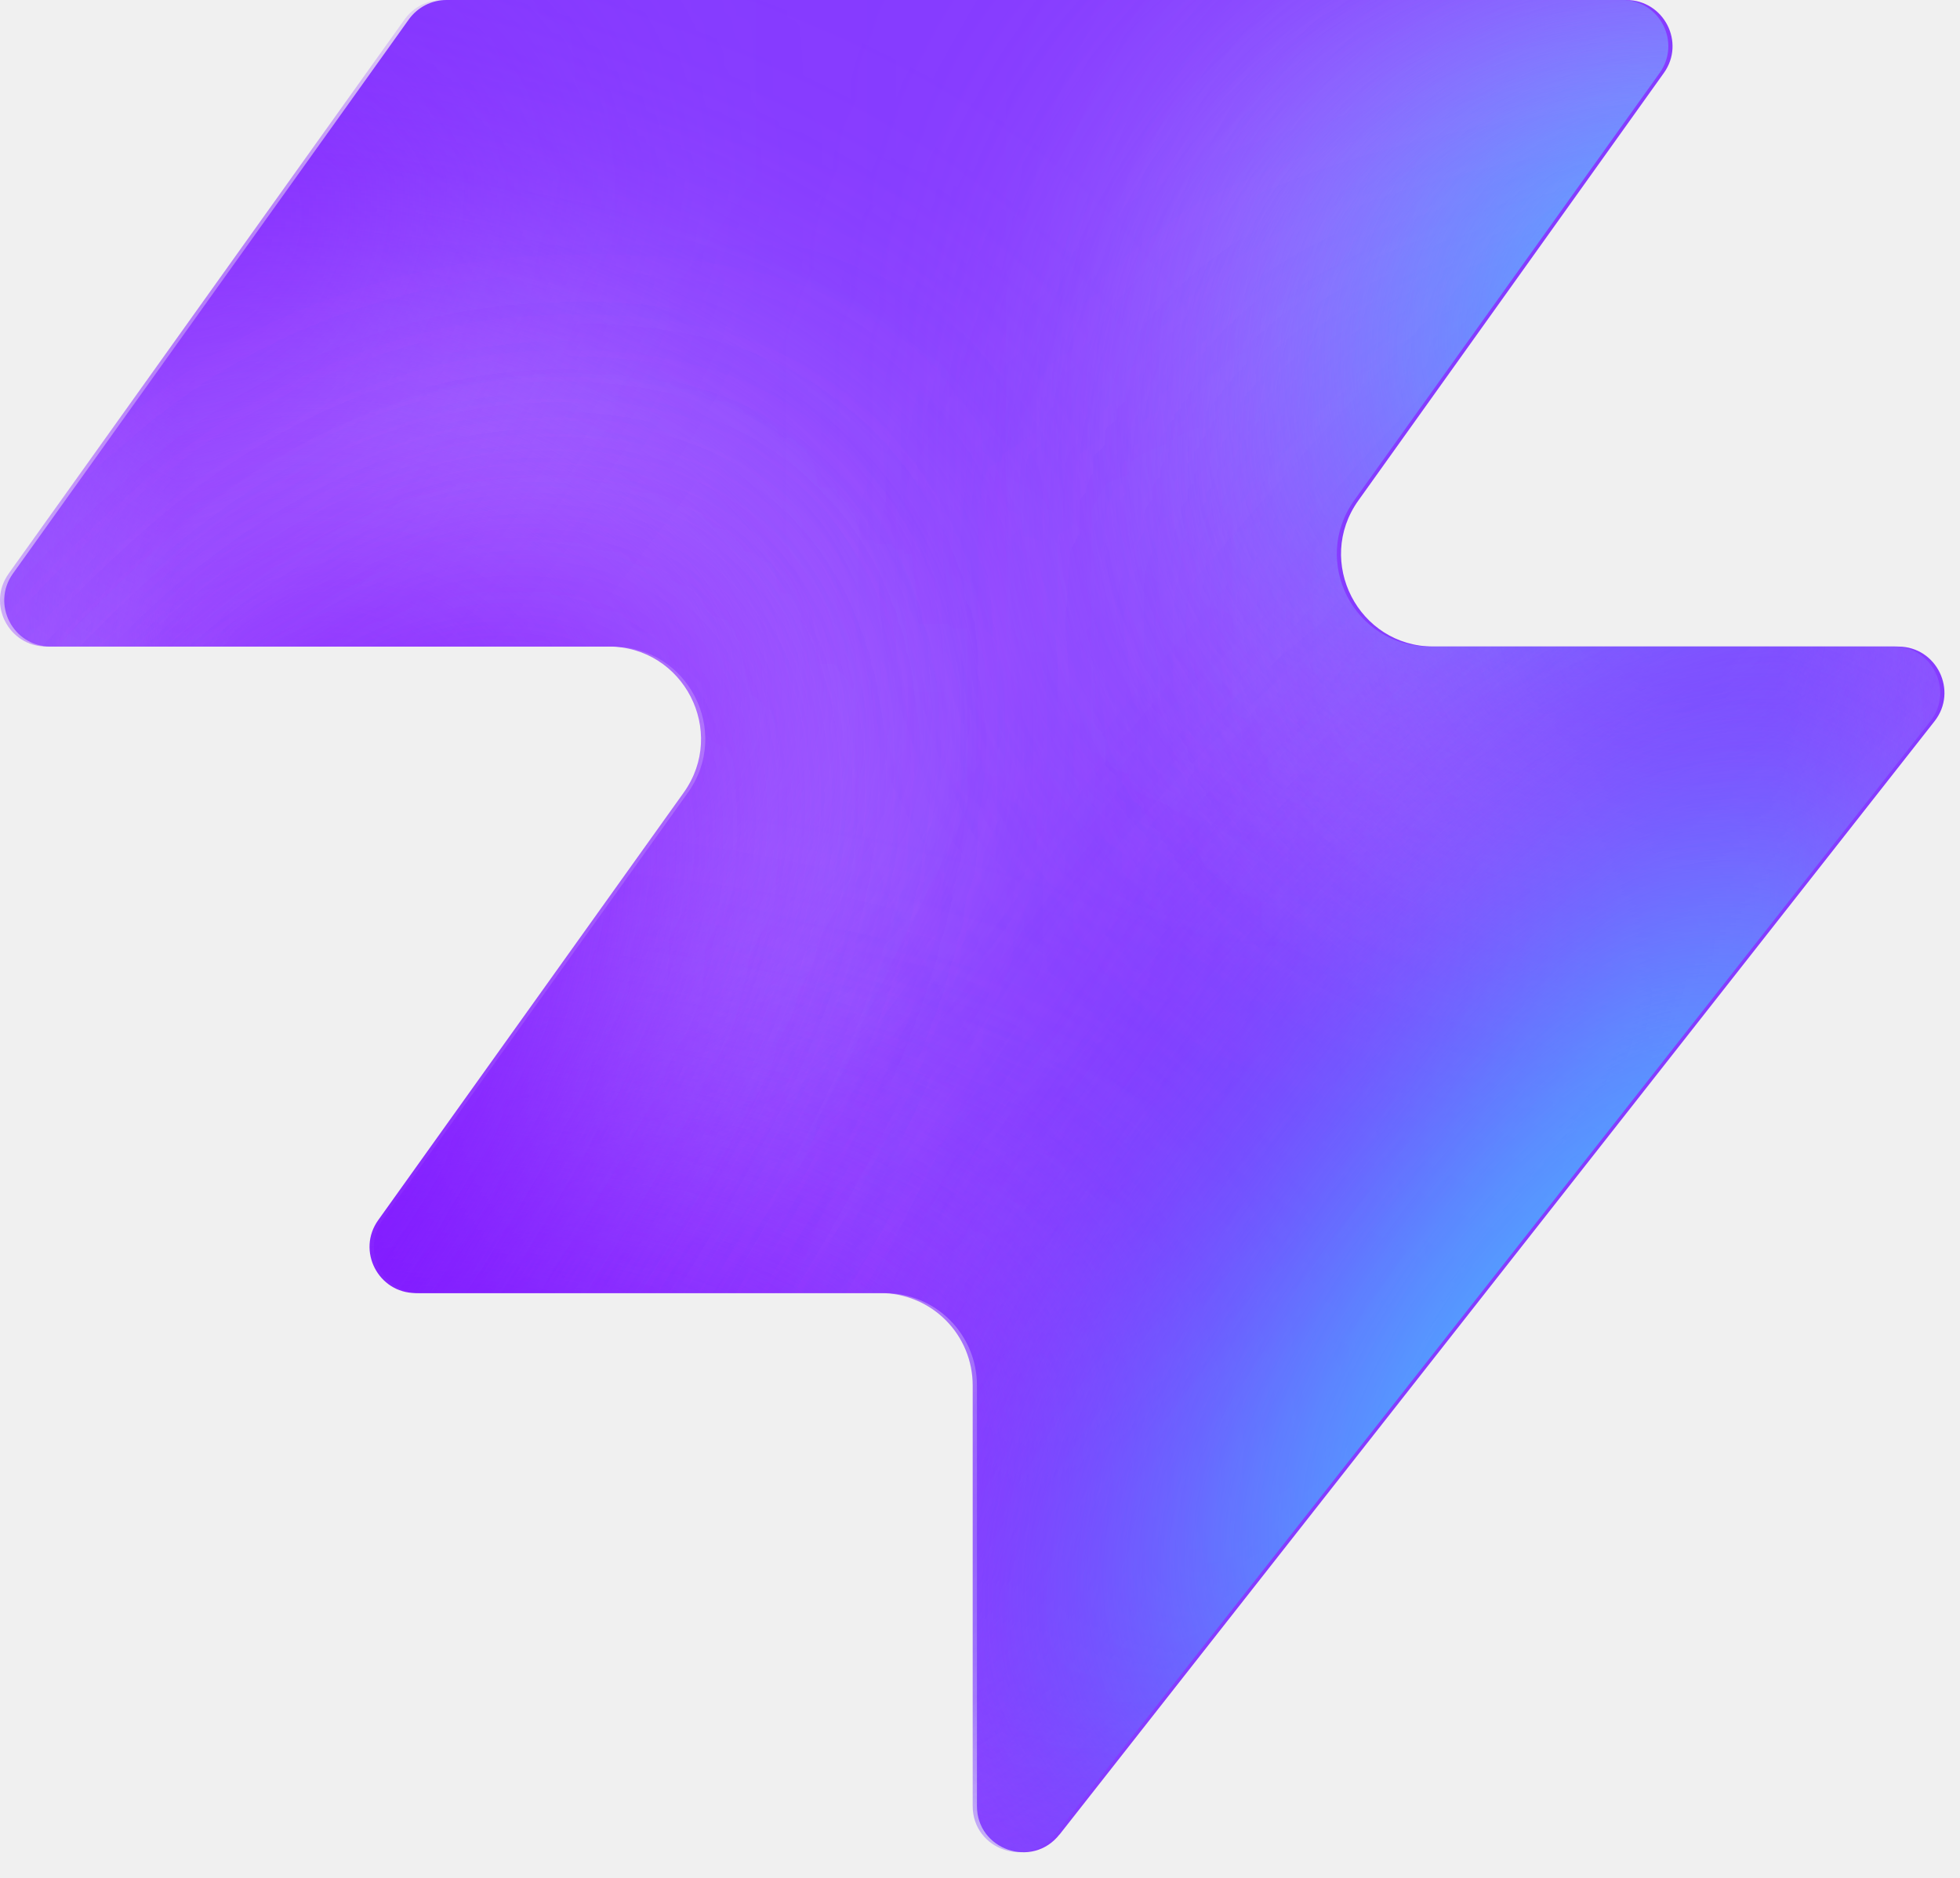
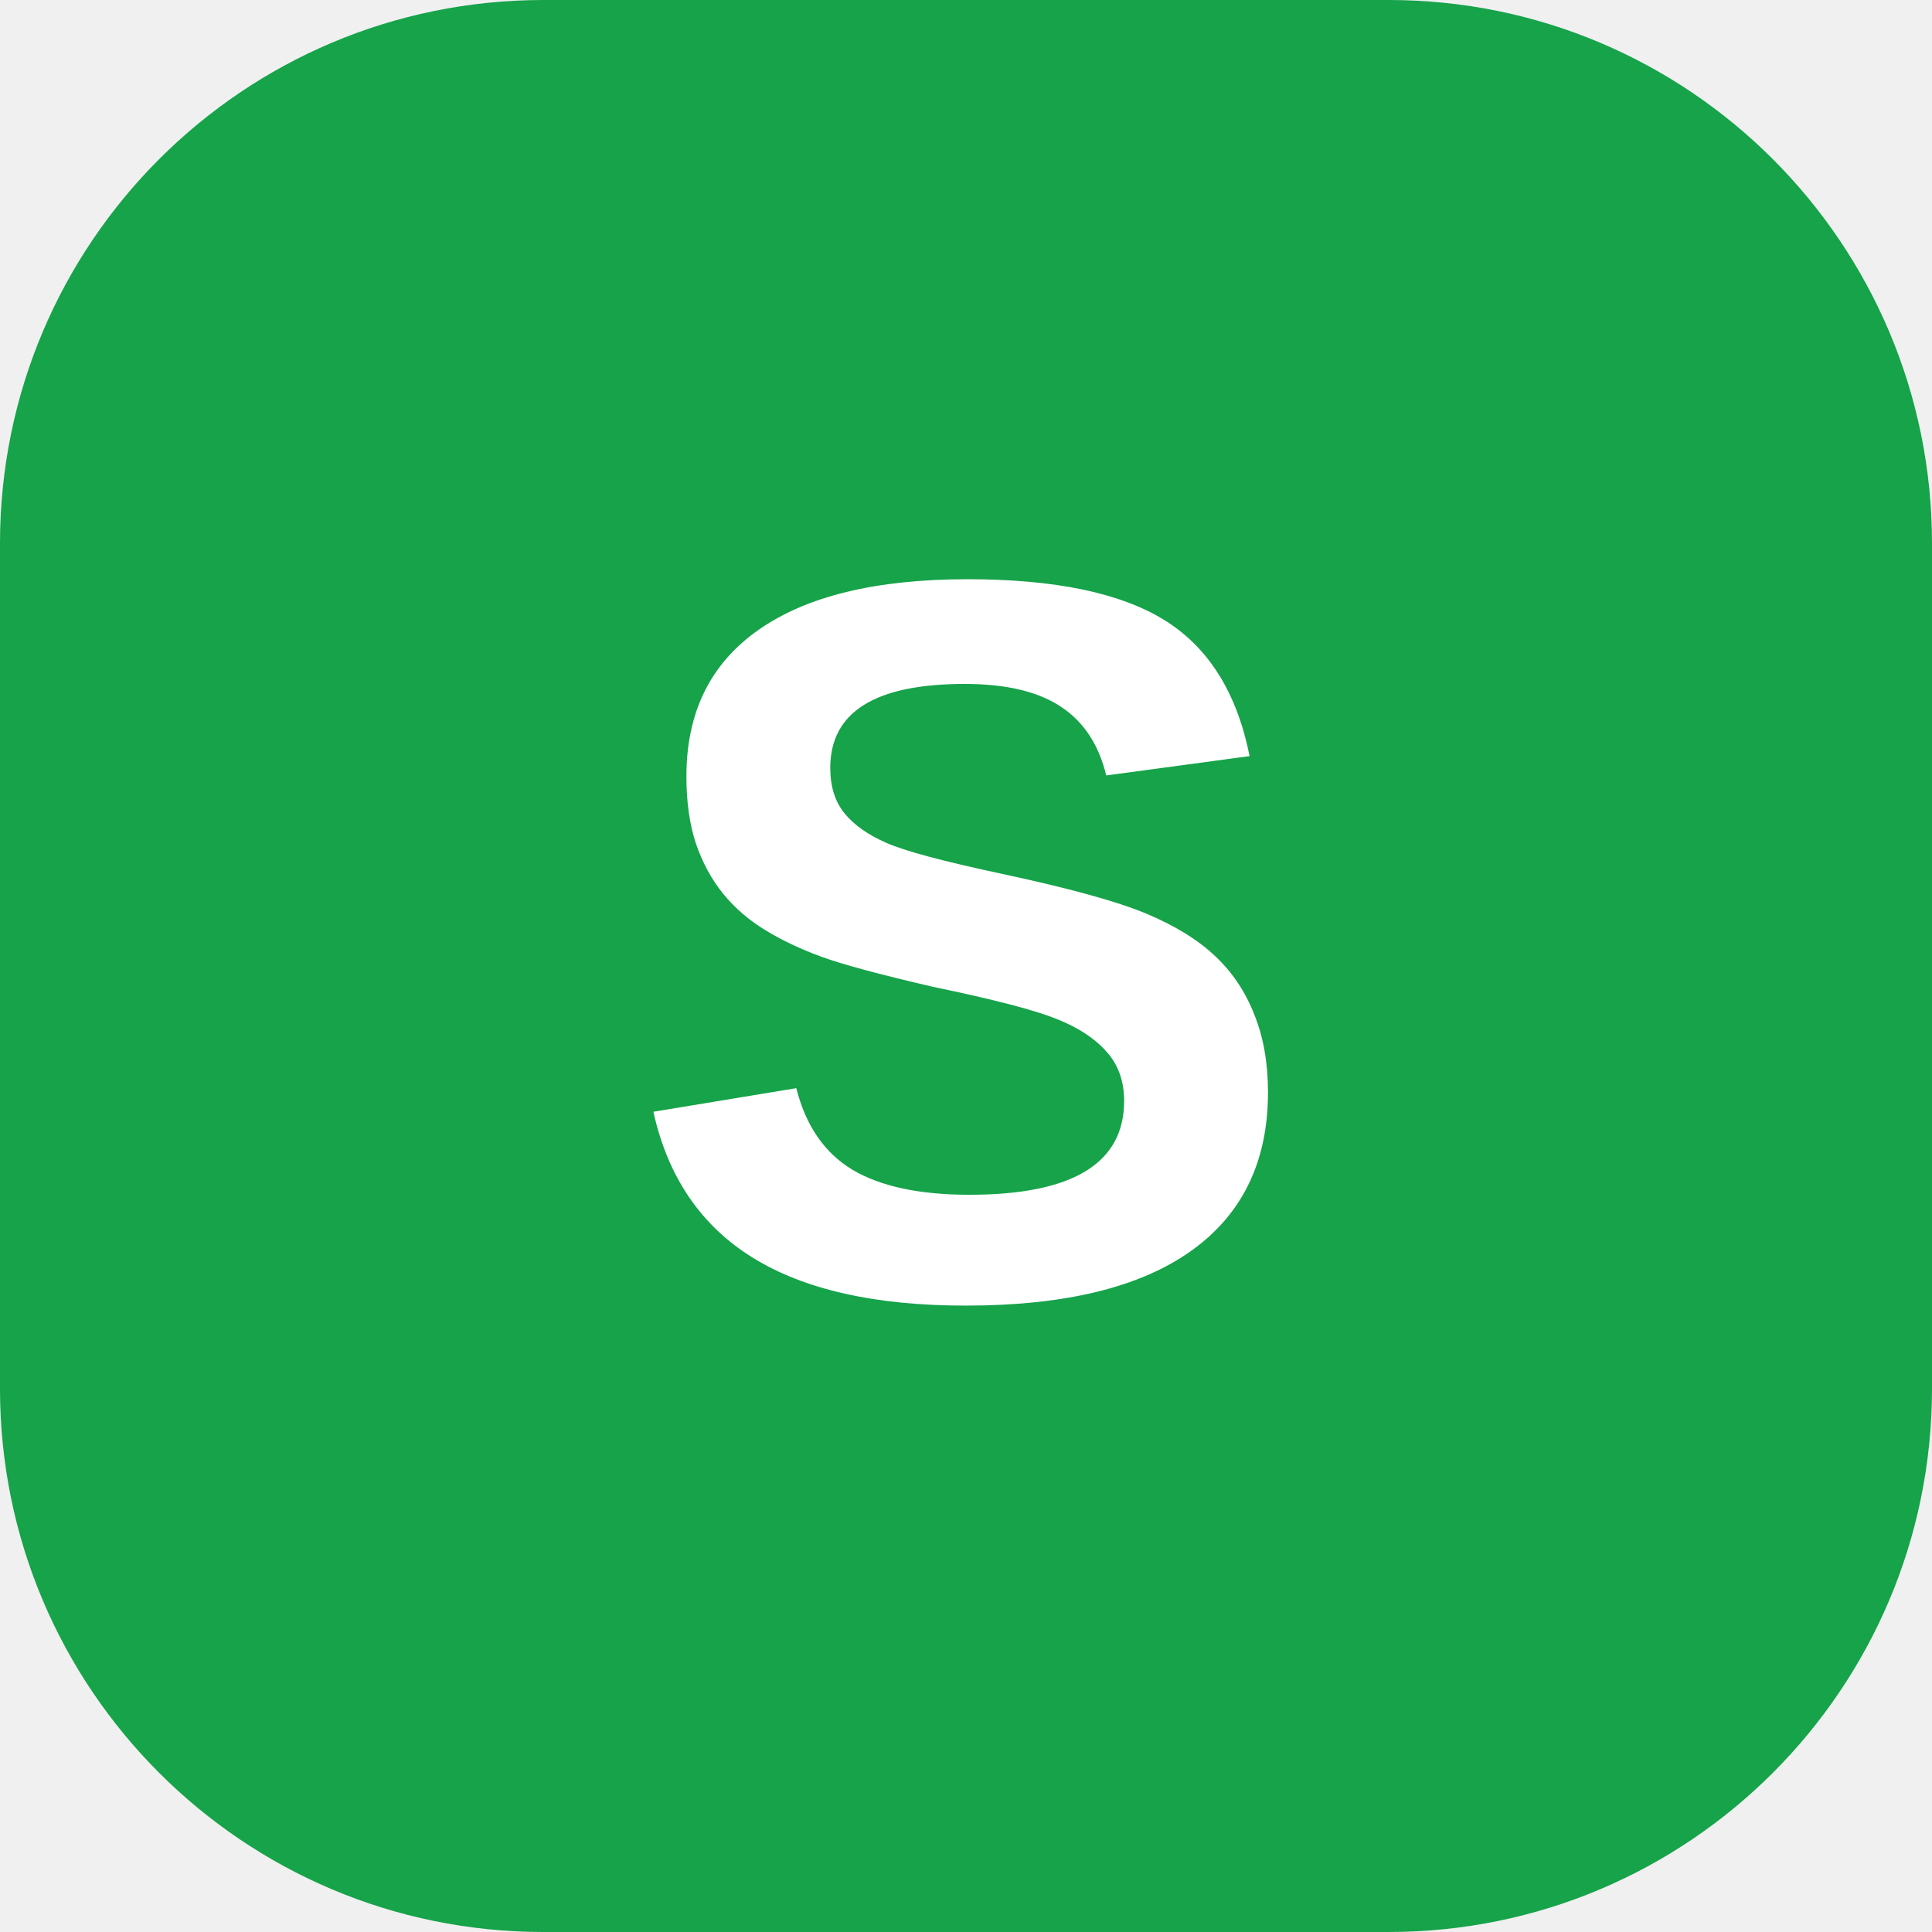
- <svg xmlns="http://www.w3.org/2000/svg" width="48" height="46" fill="none" viewBox="0 0 48 46">
-   <path fill="#863bff" d="M25.946 44.938c-.664.845-2.021.375-2.021-.698V33.937a2.26 2.26 0 0 0-2.262-2.262H10.287c-.92 0-1.456-1.04-.92-1.788l7.48-10.471c1.07-1.497 0-3.578-1.842-3.578H1.237c-.92 0-1.456-1.04-.92-1.788L10.013.474c.214-.297.556-.474.92-.474h28.894c.92 0 1.456 1.04.92 1.788l-7.48 10.471c-1.07 1.498 0 3.579 1.842 3.579h11.377c.943 0 1.473 1.088.89 1.83L25.947 44.94z" style="fill:#863bff;fill:color(display-p3 .525 .23 1);fill-opacity:1" />
-   <mask id="a" width="48" height="46" x="0" y="0" maskUnits="userSpaceOnUse" style="mask-type:alpha">
-     <path fill="#000" d="M25.842 44.938c-.664.844-2.021.375-2.021-.698V33.937a2.26 2.26 0 0 0-2.262-2.262H10.183c-.92 0-1.456-1.04-.92-1.788l7.48-10.471c1.07-1.498 0-3.579-1.842-3.579H1.133c-.92 0-1.456-1.04-.92-1.787L9.91.473c.214-.297.556-.474.92-.474h28.894c.92 0 1.456 1.04.92 1.788l-7.48 10.471c-1.07 1.498 0 3.578 1.842 3.578h11.377c.943 0 1.473 1.088.89 1.832L25.843 44.94z" style="fill:#000;fill-opacity:1" />
-   </mask>
-   <g mask="url(#a)">
-     <g filter="url(#b)">
-       <ellipse cx="5.508" cy="14.704" fill="#ede6ff" rx="5.508" ry="14.704" style="fill:#ede6ff;fill:color(display-p3 .927 .903 1);fill-opacity:1" transform="matrix(.00324 1 1 -.00324 -4.47 31.516)" />
-     </g>
-     <g filter="url(#c)">
-       <ellipse cx="10.399" cy="29.851" fill="#ede6ff" rx="10.399" ry="29.851" style="fill:#ede6ff;fill:color(display-p3 .927 .903 1);fill-opacity:1" transform="matrix(.00324 1 1 -.00324 -39.328 7.883)" />
-     </g>
-     <g filter="url(#d)">
-       <ellipse cx="5.508" cy="30.487" fill="#7e14ff" rx="5.508" ry="30.487" style="fill:#7e14ff;fill:color(display-p3 .492 .077 1);fill-opacity:1" transform="rotate(89.814 -25.913 -14.639)scale(1 -1)" />
-     </g>
-     <g filter="url(#e)">
-       <ellipse cx="5.508" cy="30.599" fill="#7e14ff" rx="5.508" ry="30.599" style="fill:#7e14ff;fill:color(display-p3 .492 .077 1);fill-opacity:1" transform="rotate(89.814 -32.644 -3.334)scale(1 -1)" />
-     </g>
-     <g filter="url(#f)">
-       <ellipse cx="5.508" cy="30.599" fill="#7e14ff" rx="5.508" ry="30.599" style="fill:#7e14ff;fill:color(display-p3 .492 .077 1);fill-opacity:1" transform="matrix(.00324 1 1 -.00324 -34.34 30.47)" />
-     </g>
-     <g filter="url(#g)">
-       <ellipse cx="14.072" cy="22.078" fill="#ede6ff" rx="14.072" ry="22.078" style="fill:#ede6ff;fill:color(display-p3 .927 .903 1);fill-opacity:1" transform="rotate(93.35 24.506 48.493)scale(-1 1)" />
-     </g>
-     <g filter="url(#h)">
-       <ellipse cx="3.47" cy="21.501" fill="#7e14ff" rx="3.47" ry="21.501" style="fill:#7e14ff;fill:color(display-p3 .492 .077 1);fill-opacity:1" transform="rotate(89.009 28.708 47.59)scale(-1 1)" />
-     </g>
-     <g filter="url(#i)">
-       <ellipse cx="3.47" cy="21.501" fill="#7e14ff" rx="3.47" ry="21.501" style="fill:#7e14ff;fill:color(display-p3 .492 .077 1);fill-opacity:1" transform="rotate(89.009 28.708 47.59)scale(-1 1)" />
-     </g>
-     <g filter="url(#j)">
-       <ellipse cx=".387" cy="8.972" fill="#7e14ff" rx="4.407" ry="29.108" style="fill:#7e14ff;fill:color(display-p3 .492 .077 1);fill-opacity:1" transform="rotate(39.51 .387 8.972)" />
-     </g>
-     <g filter="url(#k)">
-       <ellipse cx="47.523" cy="-6.092" fill="#7e14ff" rx="4.407" ry="29.108" style="fill:#7e14ff;fill:color(display-p3 .492 .077 1);fill-opacity:1" transform="rotate(37.892 47.523 -6.092)" />
-     </g>
-     <g filter="url(#l)">
-       <ellipse cx="41.412" cy="6.333" fill="#47bfff" rx="5.971" ry="9.665" style="fill:#47bfff;fill:color(display-p3 .28 .748 1);fill-opacity:1" transform="rotate(37.892 41.412 6.333)" />
-     </g>
-     <g filter="url(#m)">
-       <ellipse cx="-1.879" cy="38.332" fill="#7e14ff" rx="4.407" ry="29.108" style="fill:#7e14ff;fill:color(display-p3 .492 .077 1);fill-opacity:1" transform="rotate(37.892 -1.88 38.332)" />
-     </g>
-     <g filter="url(#n)">
-       <ellipse cx="-1.879" cy="38.332" fill="#7e14ff" rx="4.407" ry="29.108" style="fill:#7e14ff;fill:color(display-p3 .492 .077 1);fill-opacity:1" transform="rotate(37.892 -1.88 38.332)" />
-     </g>
-     <g filter="url(#o)">
-       <ellipse cx="35.651" cy="29.907" fill="#7e14ff" rx="4.407" ry="29.108" style="fill:#7e14ff;fill:color(display-p3 .492 .077 1);fill-opacity:1" transform="rotate(37.892 35.651 29.907)" />
-     </g>
-     <g filter="url(#p)">
-       <ellipse cx="38.418" cy="32.4" fill="#47bfff" rx="5.971" ry="15.297" style="fill:#47bfff;fill:color(display-p3 .28 .748 1);fill-opacity:1" transform="rotate(37.892 38.418 32.4)" />
-     </g>
-   </g>
-   <defs>
-     <filter id="b" width="60.045" height="41.654" x="-19.77" y="16.149" color-interpolation-filters="sRGB" filterUnits="userSpaceOnUse">
-       <feFlood flood-opacity="0" result="BackgroundImageFix" />
-       <feBlend in="SourceGraphic" in2="BackgroundImageFix" result="shape" />
-       <feGaussianBlur result="effect1_foregroundBlur_2002_17158" stdDeviation="7.659" />
-     </filter>
-     <filter id="c" width="90.34" height="51.437" x="-54.613" y="-7.533" color-interpolation-filters="sRGB" filterUnits="userSpaceOnUse">
-       <feFlood flood-opacity="0" result="BackgroundImageFix" />
-       <feBlend in="SourceGraphic" in2="BackgroundImageFix" result="shape" />
-       <feGaussianBlur result="effect1_foregroundBlur_2002_17158" stdDeviation="7.659" />
-     </filter>
-     <filter id="d" width="79.355" height="29.4" x="-49.64" y="2.03" color-interpolation-filters="sRGB" filterUnits="userSpaceOnUse">
-       <feFlood flood-opacity="0" result="BackgroundImageFix" />
-       <feBlend in="SourceGraphic" in2="BackgroundImageFix" result="shape" />
-       <feGaussianBlur result="effect1_foregroundBlur_2002_17158" stdDeviation="4.596" />
-     </filter>
-     <filter id="e" width="79.579" height="29.4" x="-45.045" y="20.029" color-interpolation-filters="sRGB" filterUnits="userSpaceOnUse">
-       <feFlood flood-opacity="0" result="BackgroundImageFix" />
-       <feBlend in="SourceGraphic" in2="BackgroundImageFix" result="shape" />
-       <feGaussianBlur result="effect1_foregroundBlur_2002_17158" stdDeviation="4.596" />
-     </filter>
-     <filter id="f" width="79.579" height="29.4" x="-43.513" y="21.178" color-interpolation-filters="sRGB" filterUnits="userSpaceOnUse">
-       <feFlood flood-opacity="0" result="BackgroundImageFix" />
-       <feBlend in="SourceGraphic" in2="BackgroundImageFix" result="shape" />
-       <feGaussianBlur result="effect1_foregroundBlur_2002_17158" stdDeviation="4.596" />
-     </filter>
-     <filter id="g" width="74.749" height="58.852" x="15.756" y="-17.901" color-interpolation-filters="sRGB" filterUnits="userSpaceOnUse">
-       <feFlood flood-opacity="0" result="BackgroundImageFix" />
-       <feBlend in="SourceGraphic" in2="BackgroundImageFix" result="shape" />
-       <feGaussianBlur result="effect1_foregroundBlur_2002_17158" stdDeviation="7.659" />
-     </filter>
-     <filter id="h" width="61.377" height="25.362" x="23.548" y="2.284" color-interpolation-filters="sRGB" filterUnits="userSpaceOnUse">
-       <feFlood flood-opacity="0" result="BackgroundImageFix" />
-       <feBlend in="SourceGraphic" in2="BackgroundImageFix" result="shape" />
-       <feGaussianBlur result="effect1_foregroundBlur_2002_17158" stdDeviation="4.596" />
-     </filter>
-     <filter id="i" width="61.377" height="25.362" x="23.548" y="2.284" color-interpolation-filters="sRGB" filterUnits="userSpaceOnUse">
-       <feFlood flood-opacity="0" result="BackgroundImageFix" />
-       <feBlend in="SourceGraphic" in2="BackgroundImageFix" result="shape" />
-       <feGaussianBlur result="effect1_foregroundBlur_2002_17158" stdDeviation="4.596" />
-     </filter>
-     <filter id="j" width="56.045" height="63.649" x="-27.636" y="-22.853" color-interpolation-filters="sRGB" filterUnits="userSpaceOnUse">
-       <feFlood flood-opacity="0" result="BackgroundImageFix" />
-       <feBlend in="SourceGraphic" in2="BackgroundImageFix" result="shape" />
-       <feGaussianBlur result="effect1_foregroundBlur_2002_17158" stdDeviation="4.596" />
-     </filter>
-     <filter id="k" width="54.814" height="64.646" x="20.116" y="-38.415" color-interpolation-filters="sRGB" filterUnits="userSpaceOnUse">
-       <feFlood flood-opacity="0" result="BackgroundImageFix" />
-       <feBlend in="SourceGraphic" in2="BackgroundImageFix" result="shape" />
-       <feGaussianBlur result="effect1_foregroundBlur_2002_17158" stdDeviation="4.596" />
-     </filter>
-     <filter id="l" width="33.541" height="35.313" x="24.641" y="-11.323" color-interpolation-filters="sRGB" filterUnits="userSpaceOnUse">
-       <feFlood flood-opacity="0" result="BackgroundImageFix" />
-       <feBlend in="SourceGraphic" in2="BackgroundImageFix" result="shape" />
-       <feGaussianBlur result="effect1_foregroundBlur_2002_17158" stdDeviation="4.596" />
-     </filter>
-     <filter id="m" width="54.814" height="64.646" x="-29.286" y="6.009" color-interpolation-filters="sRGB" filterUnits="userSpaceOnUse">
-       <feFlood flood-opacity="0" result="BackgroundImageFix" />
-       <feBlend in="SourceGraphic" in2="BackgroundImageFix" result="shape" />
-       <feGaussianBlur result="effect1_foregroundBlur_2002_17158" stdDeviation="4.596" />
-     </filter>
-     <filter id="n" width="54.814" height="64.646" x="-29.286" y="6.009" color-interpolation-filters="sRGB" filterUnits="userSpaceOnUse">
-       <feFlood flood-opacity="0" result="BackgroundImageFix" />
-       <feBlend in="SourceGraphic" in2="BackgroundImageFix" result="shape" />
-       <feGaussianBlur result="effect1_foregroundBlur_2002_17158" stdDeviation="4.596" />
-     </filter>
-     <filter id="o" width="54.814" height="64.646" x="8.244" y="-2.416" color-interpolation-filters="sRGB" filterUnits="userSpaceOnUse">
-       <feFlood flood-opacity="0" result="BackgroundImageFix" />
-       <feBlend in="SourceGraphic" in2="BackgroundImageFix" result="shape" />
-       <feGaussianBlur result="effect1_foregroundBlur_2002_17158" stdDeviation="4.596" />
-     </filter>
-     <filter id="p" width="39.409" height="43.623" x="18.713" y="10.588" color-interpolation-filters="sRGB" filterUnits="userSpaceOnUse">
-       <feFlood flood-opacity="0" result="BackgroundImageFix" />
-       <feBlend in="SourceGraphic" in2="BackgroundImageFix" result="shape" />
-       <feGaussianBlur result="effect1_foregroundBlur_2002_17158" stdDeviation="4.596" />
-     </filter>
-   </defs>
+ <svg xmlns="http://www.w3.org/2000/svg" viewBox="0 0 64 64" role="img" aria-label="Sellify">
+   <rect width="64" height="64" rx="18" fill="#16a34a" />
+   <text x="50%" y="52%" dominant-baseline="middle" text-anchor="middle" fill="#ffffff" font-family="Arial, Helvetica, sans-serif" font-size="34" font-weight="900">
+     S
+   </text>
</svg>
